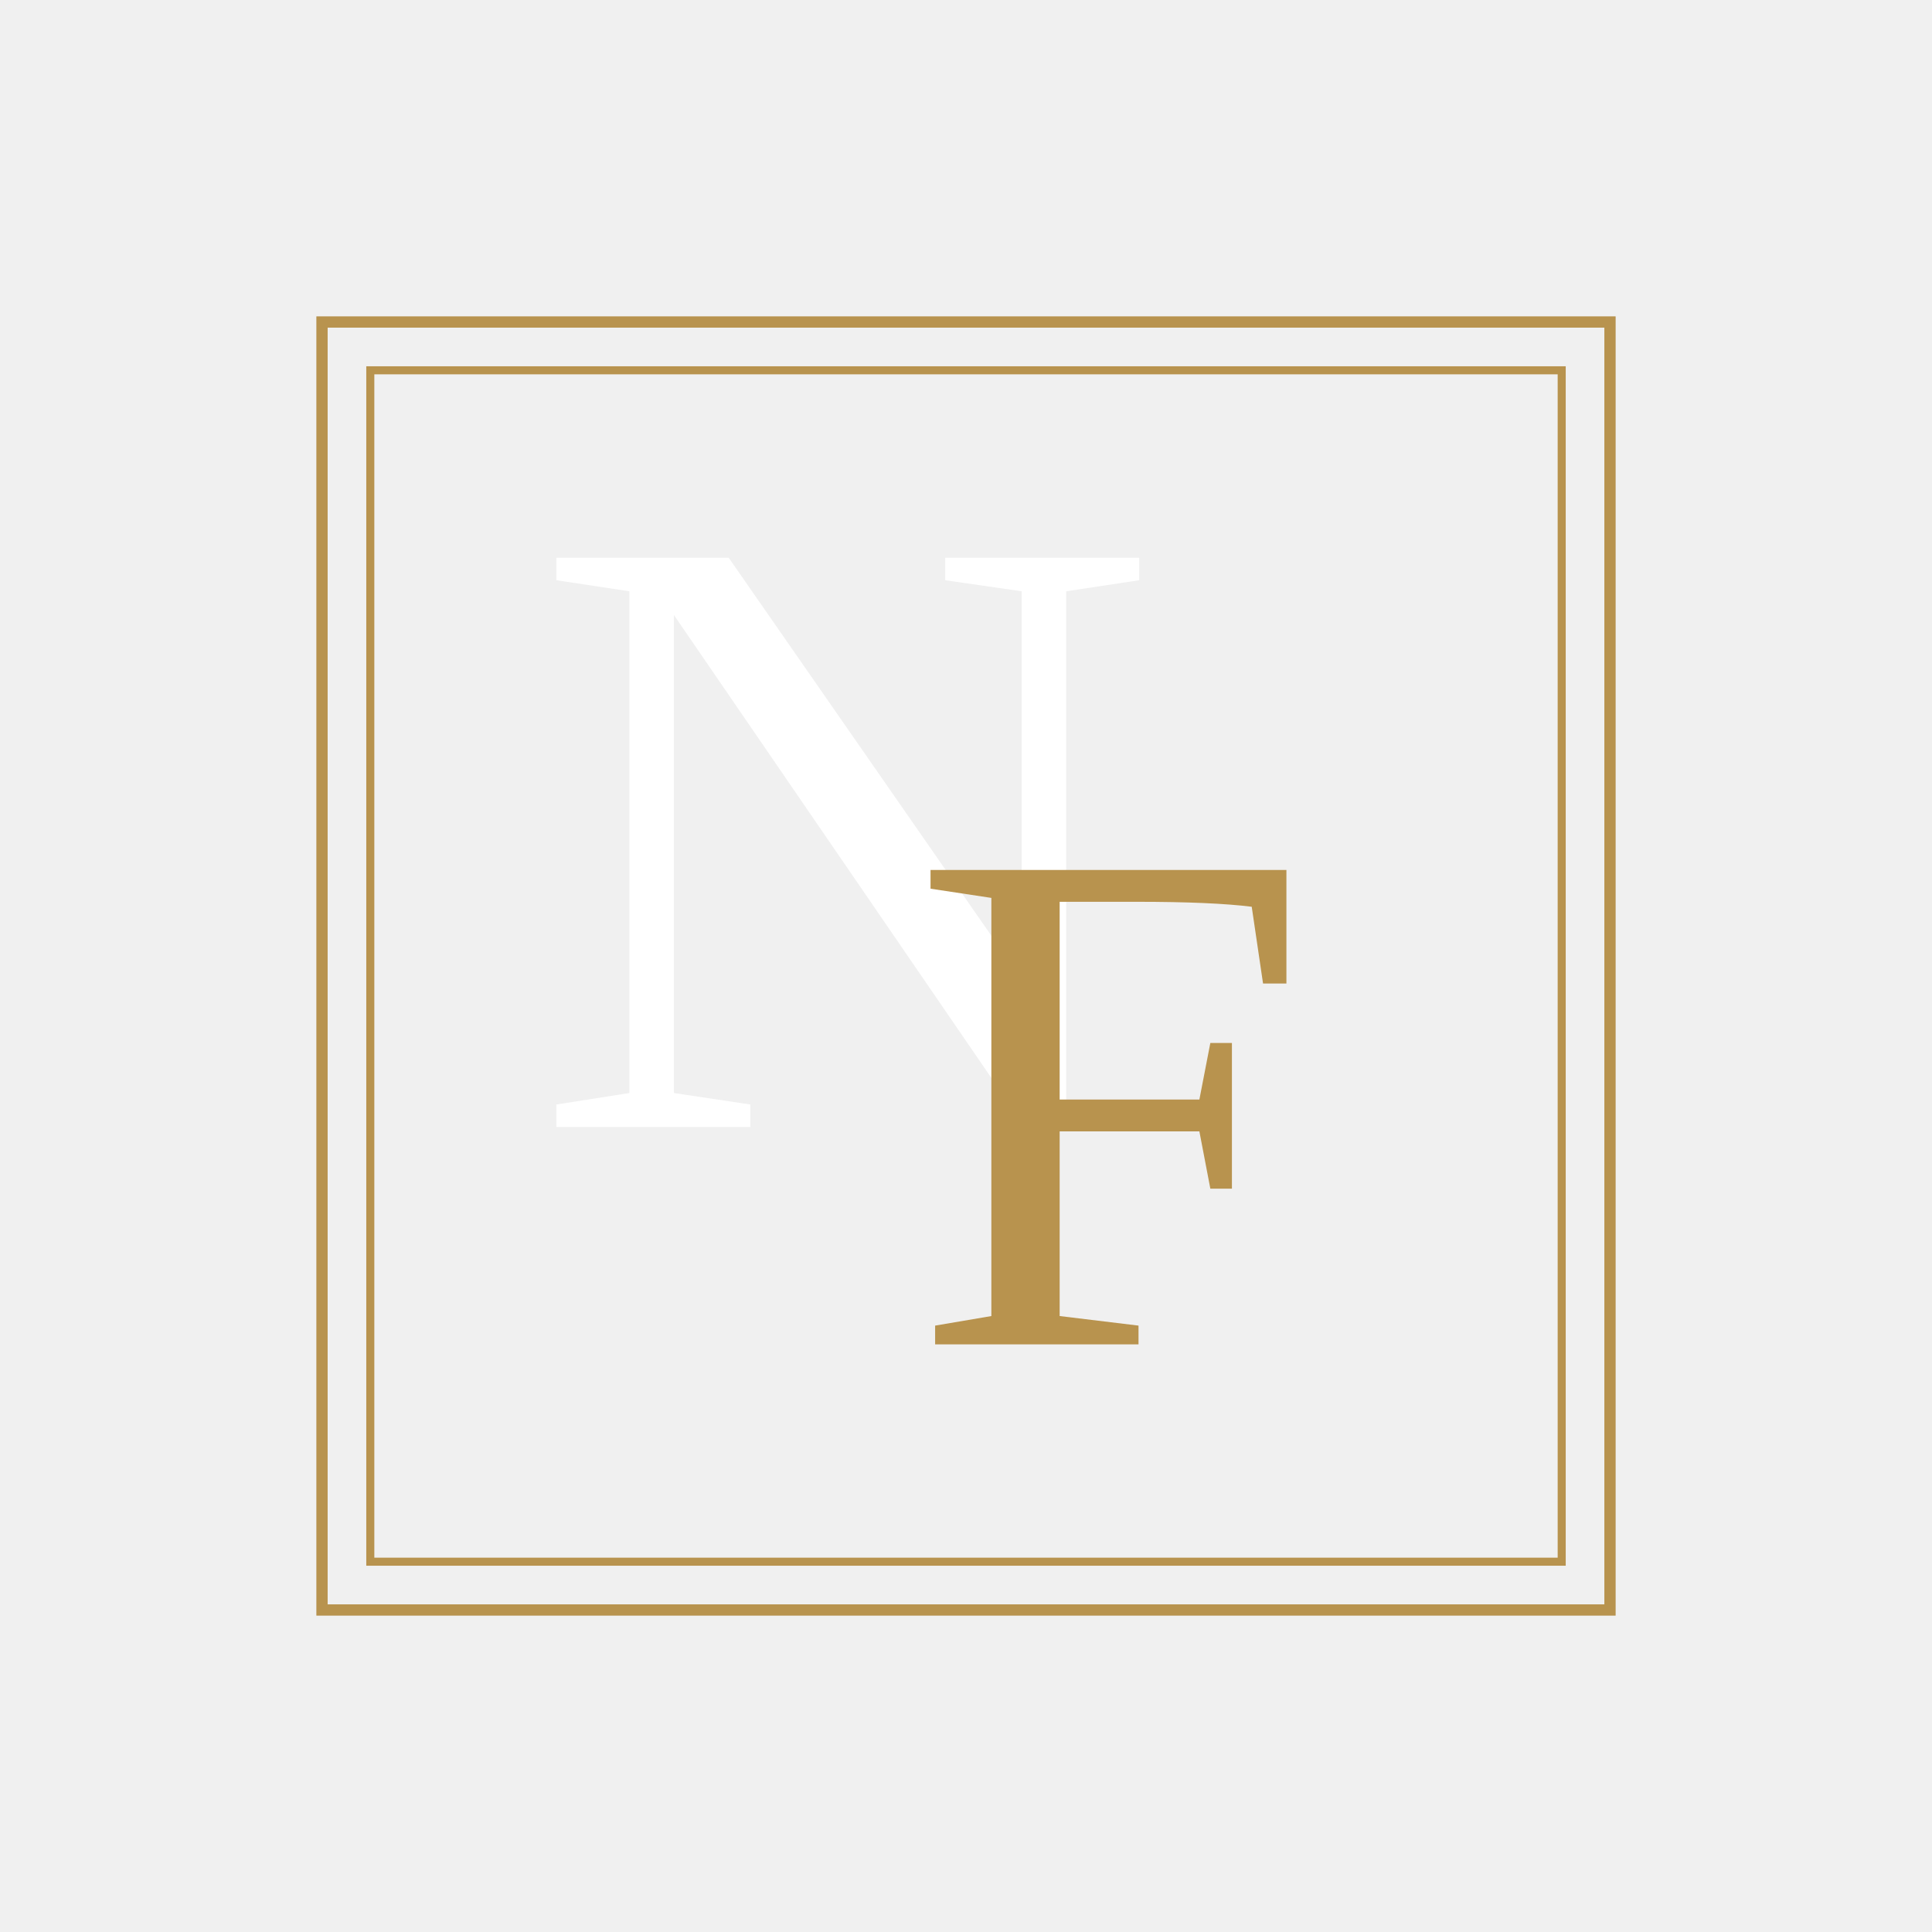
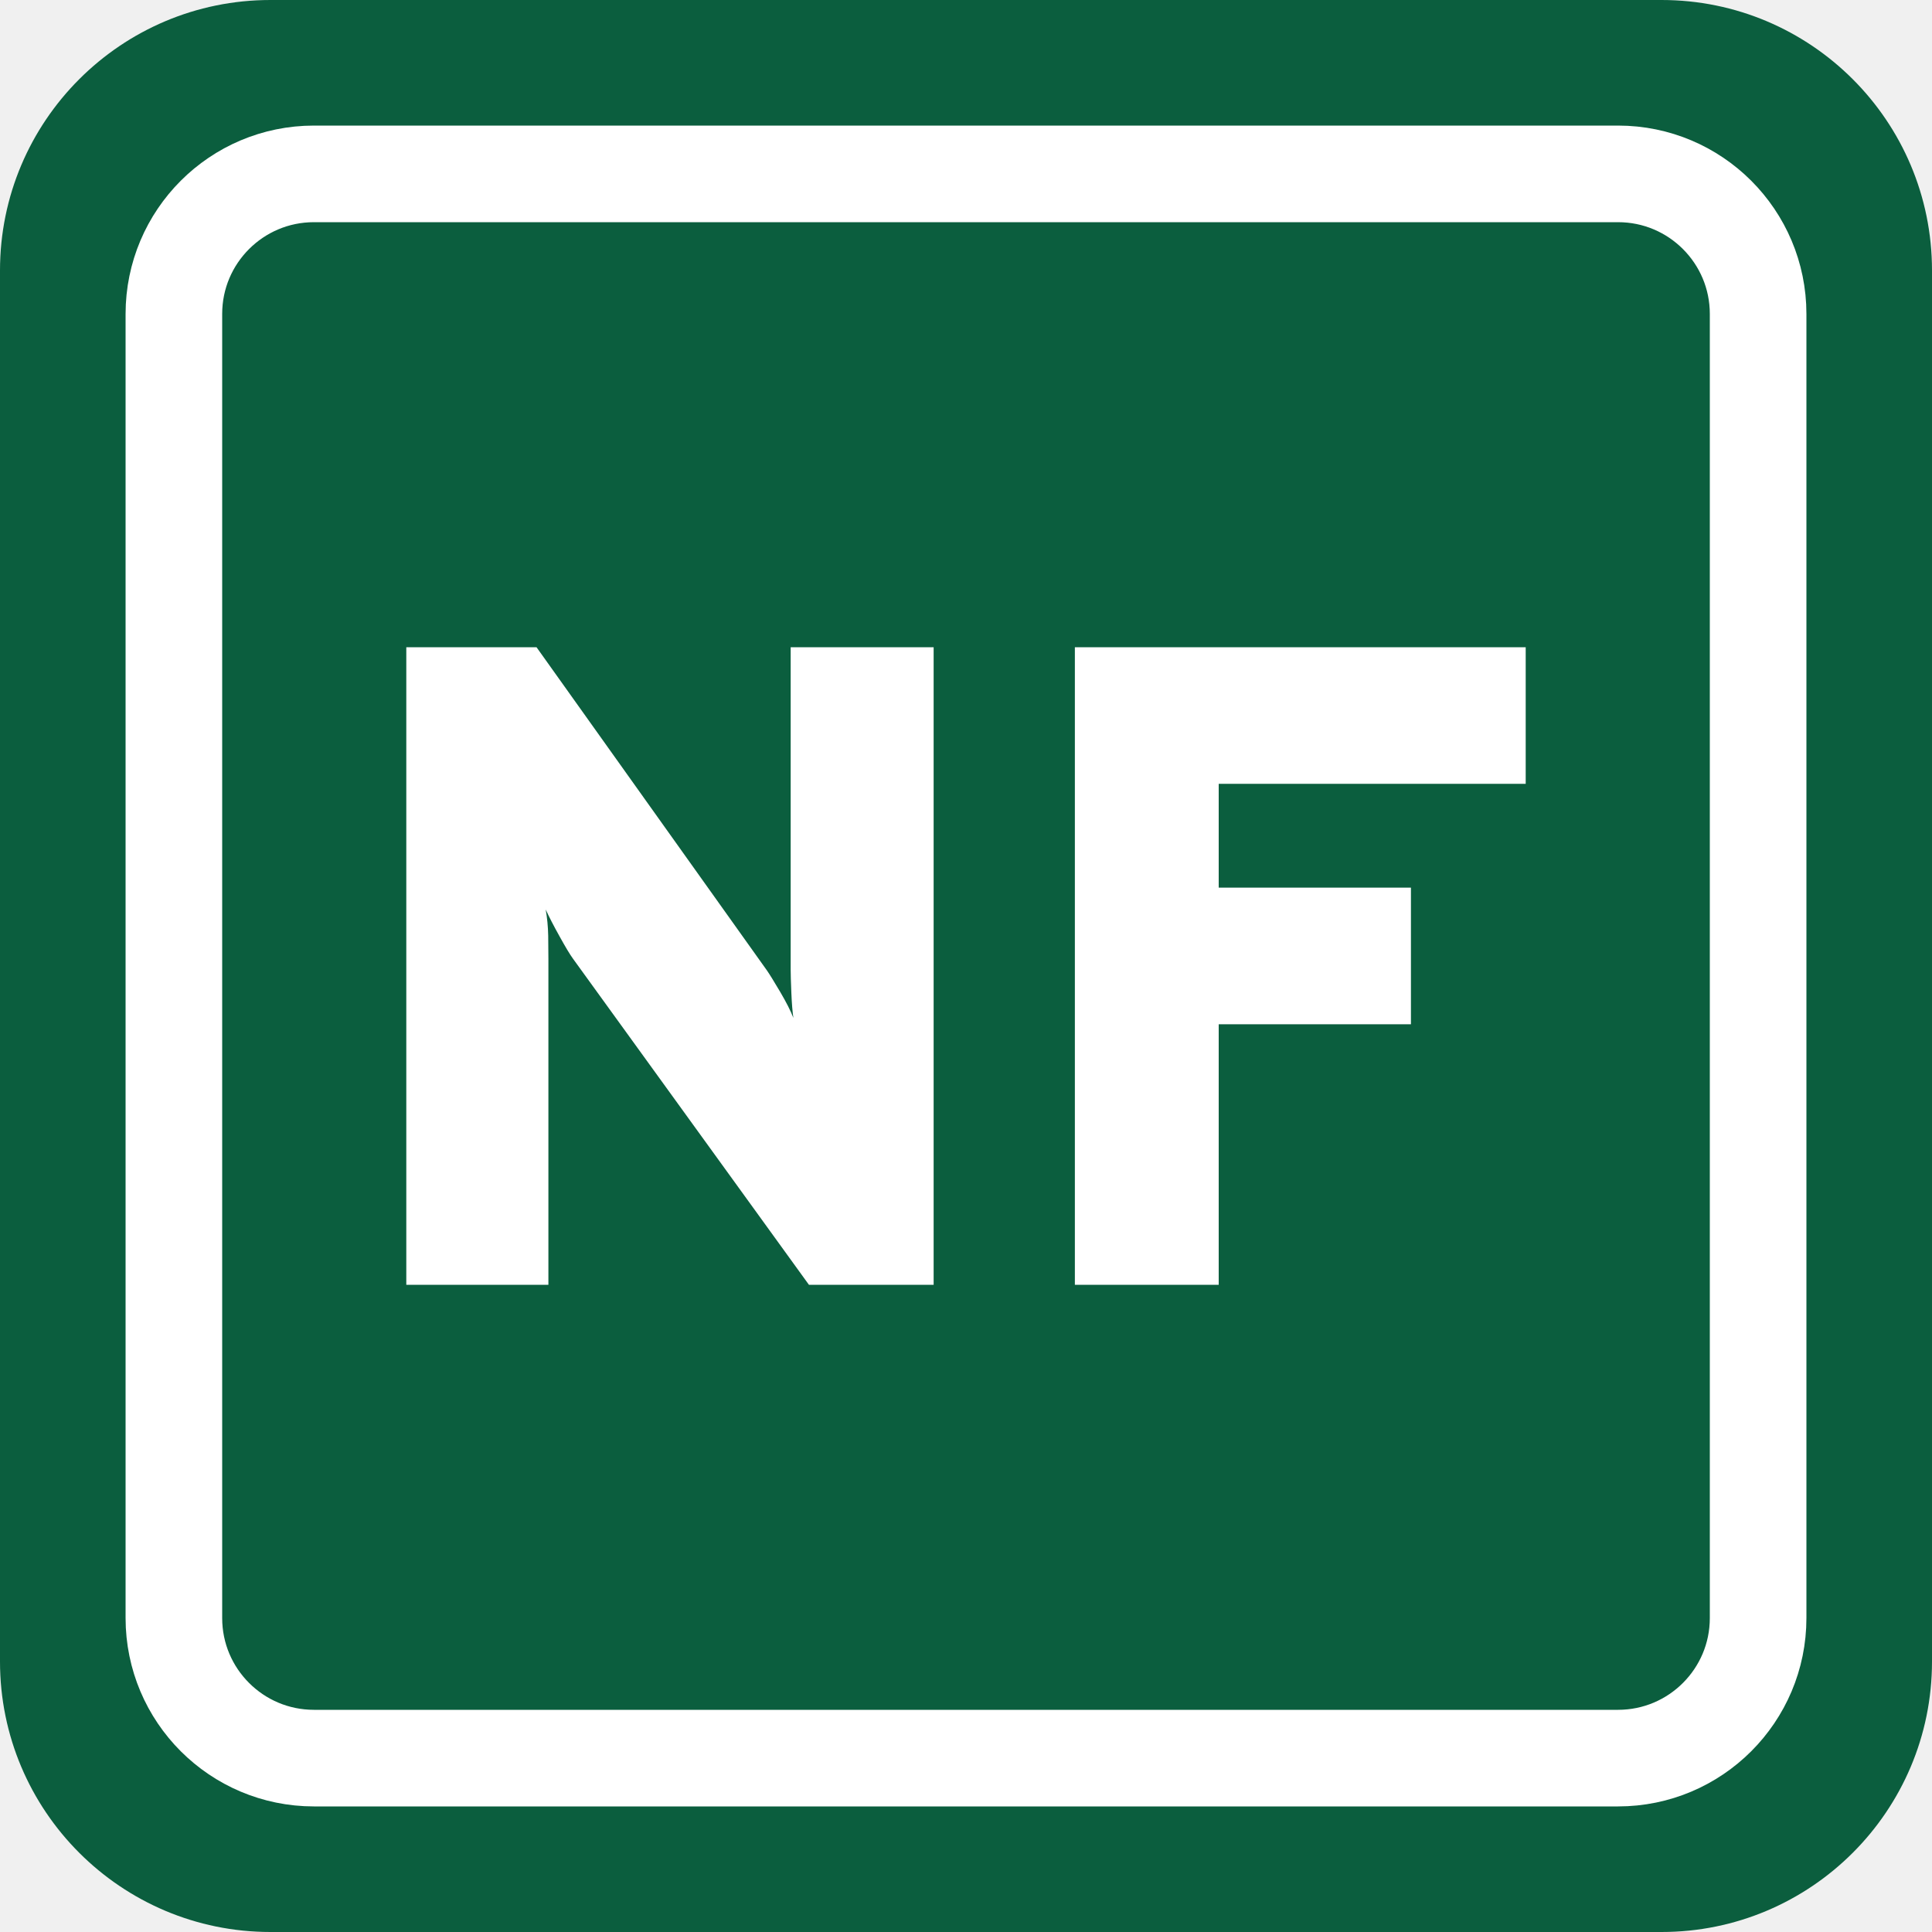
- <svg xmlns="http://www.w3.org/2000/svg" width="1200" height="1200" viewBox="0 0 1200 1200">
-   <rect width="1200" height="1200" fill="none" />
-   <rect x="200" y="200" width="800" height="800" fill="none" stroke="#B8934E" stroke-width="7" />
-   <rect x="230" y="230" width="740" height="740" fill="none" stroke="#B8934E" stroke-width="5" />
-   <text x="330" y="700" font-family="Times New Roman, Georgia, serif" font-size="540" fill="#FFFFFF">N</text>
-   <text x="565" y="835" font-family="Times New Roman, Georgia, serif" font-size="450" fill="#B8934E">F</text>
+ <svg xmlns="http://www.w3.org/2000/svg" viewBox="0 0 200 200" width="200" height="200" role="img">
+   <rect x="0" y="0" width="200" height="200" rx="28.00" fill="#0B5E3E" />
+   <rect x="18.00" y="18.00" width="164.00" height="164.00" rx="14.50" fill="none" stroke="#FFFFFF" stroke-width="10.00" />
+   <path d="M42.06 133V67H55.54L79.4 100.47Q79.82 101.08 80.77 102.69Q81.71 104.29 82.13 105.37Q81.99 104.43 81.92 102.76Q81.85 101.08 81.85 100.38V67H96.65V133H83.74L59.32 99.25Q58.84 98.59 57.93 96.94Q57.01 95.29 56.49 94.15Q56.72 95.43 56.75 96.86Q56.77 98.3 56.77 99.25V133ZM111.27 133V67H157.94V81.14H126.16V91.89H146.06V106.03H126.16V133Z" fill="#FFFFFF" />
</svg>
